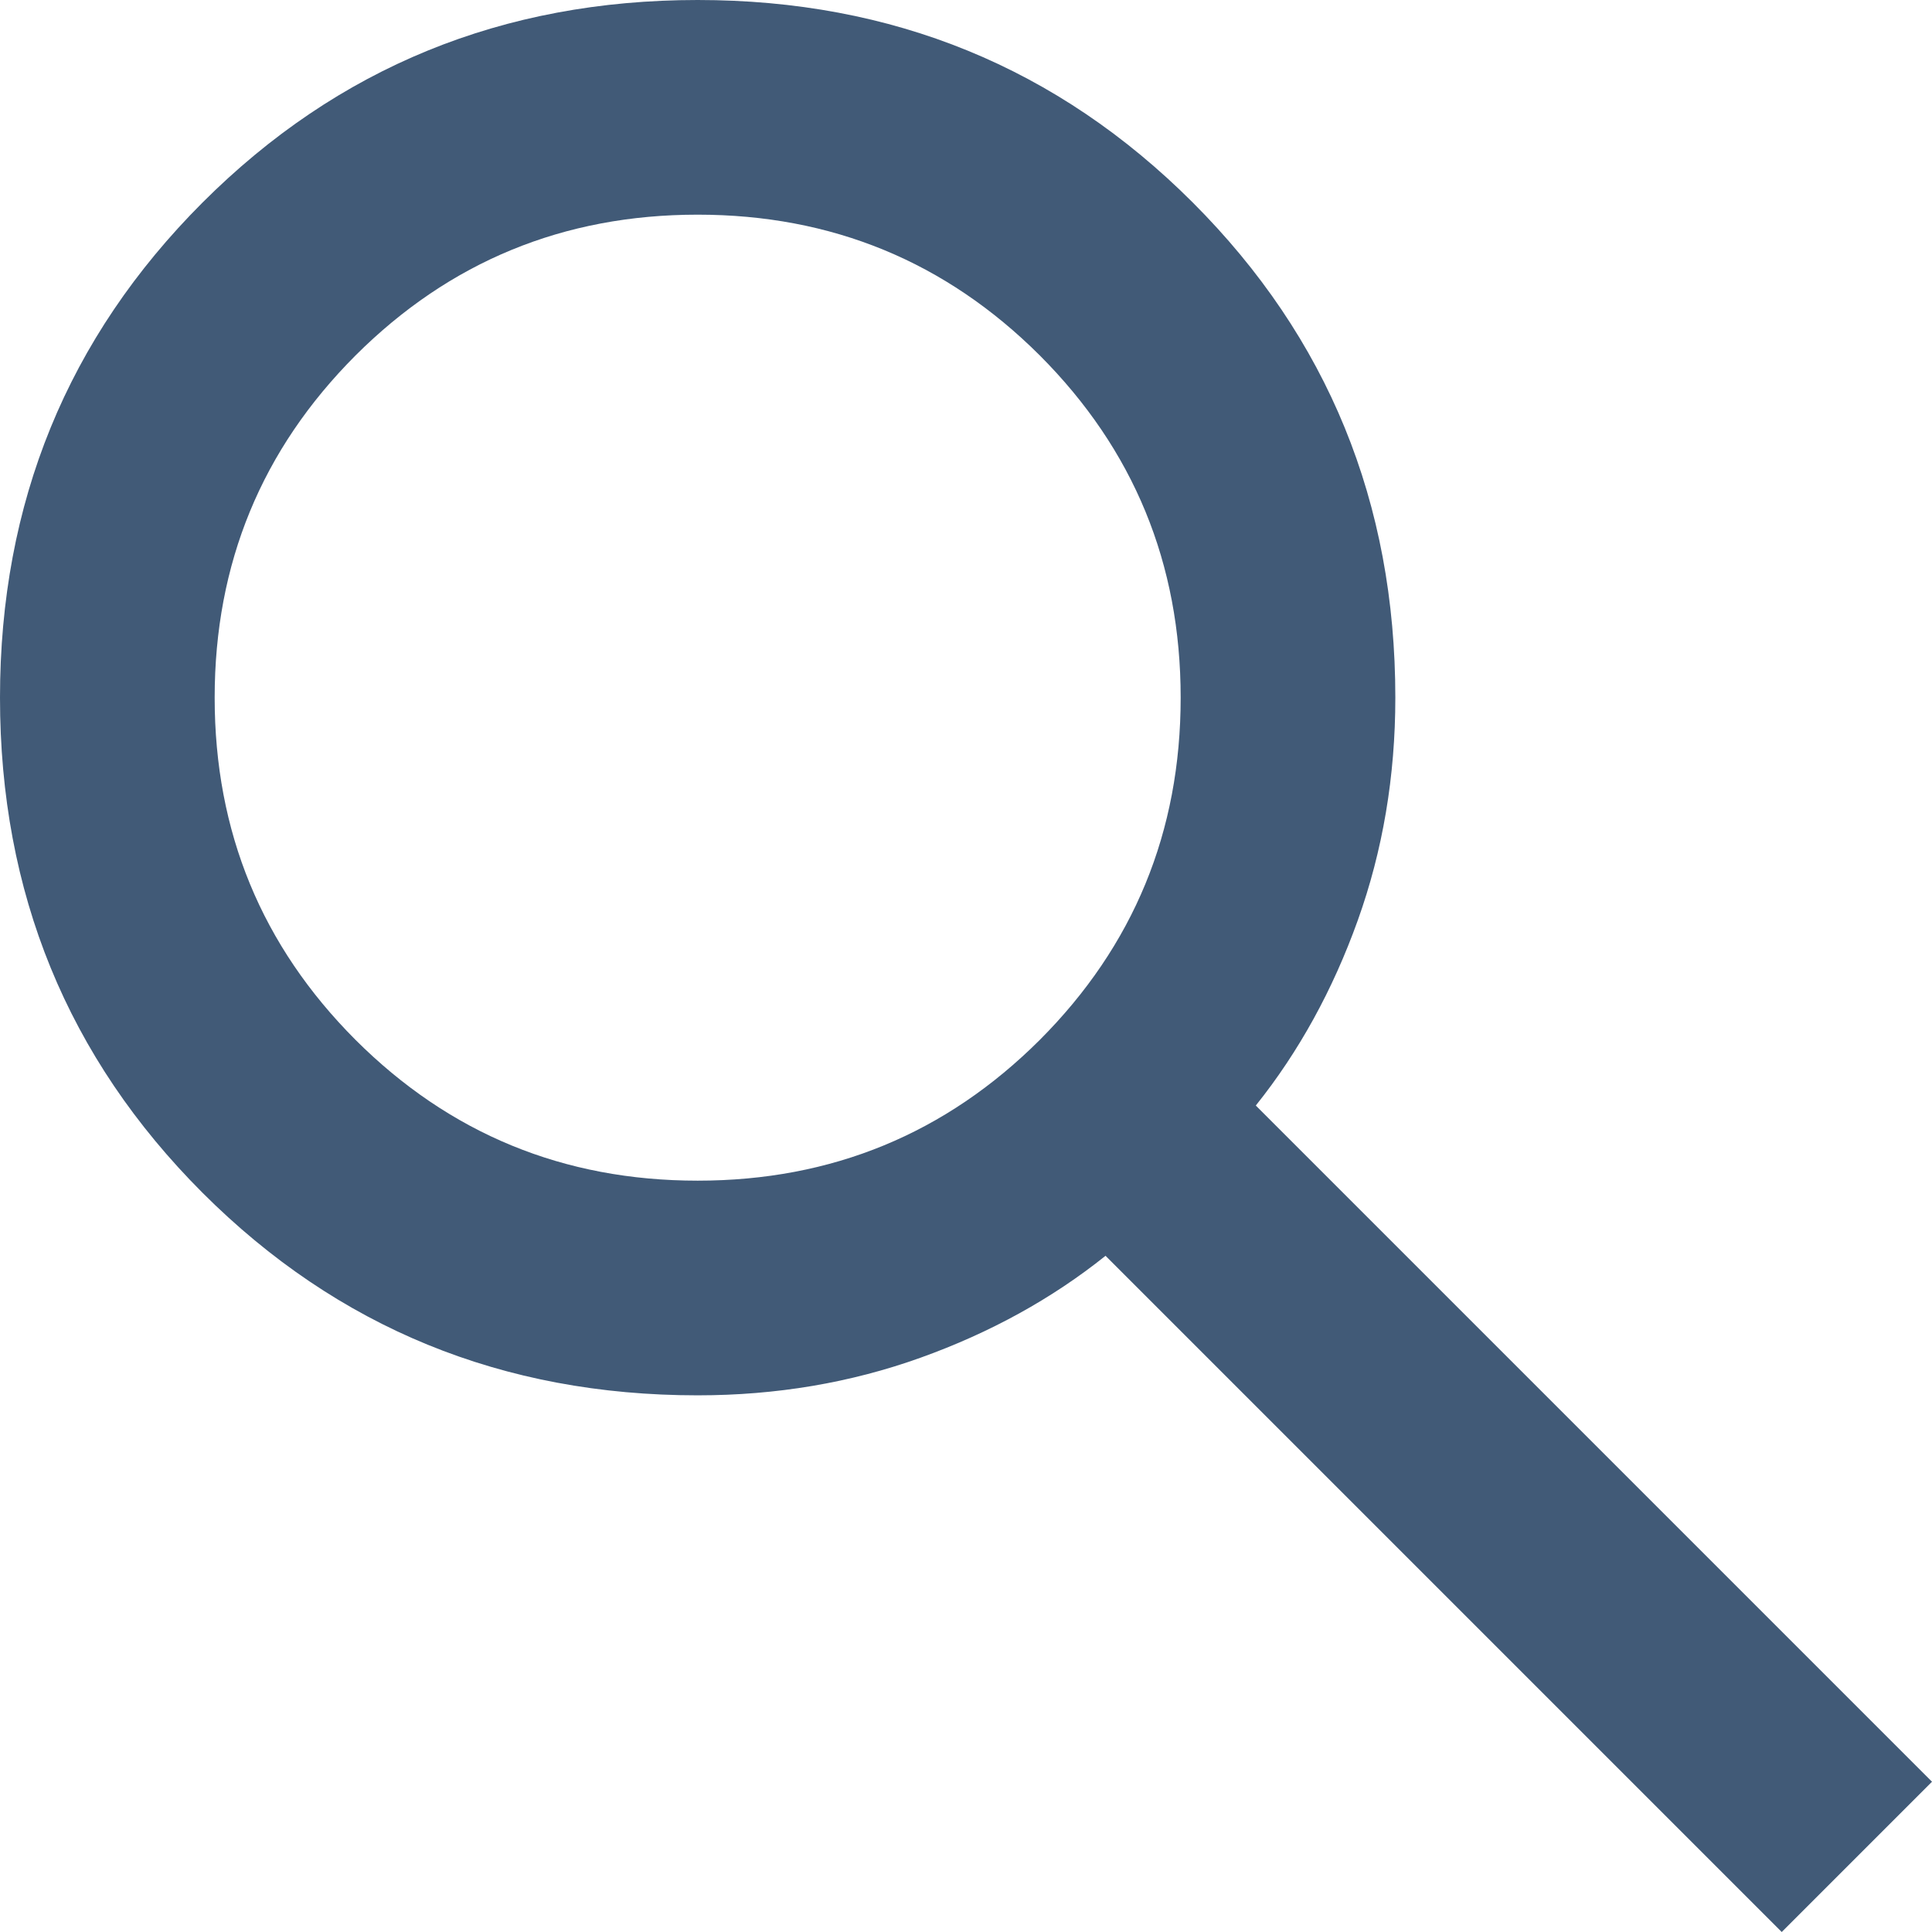
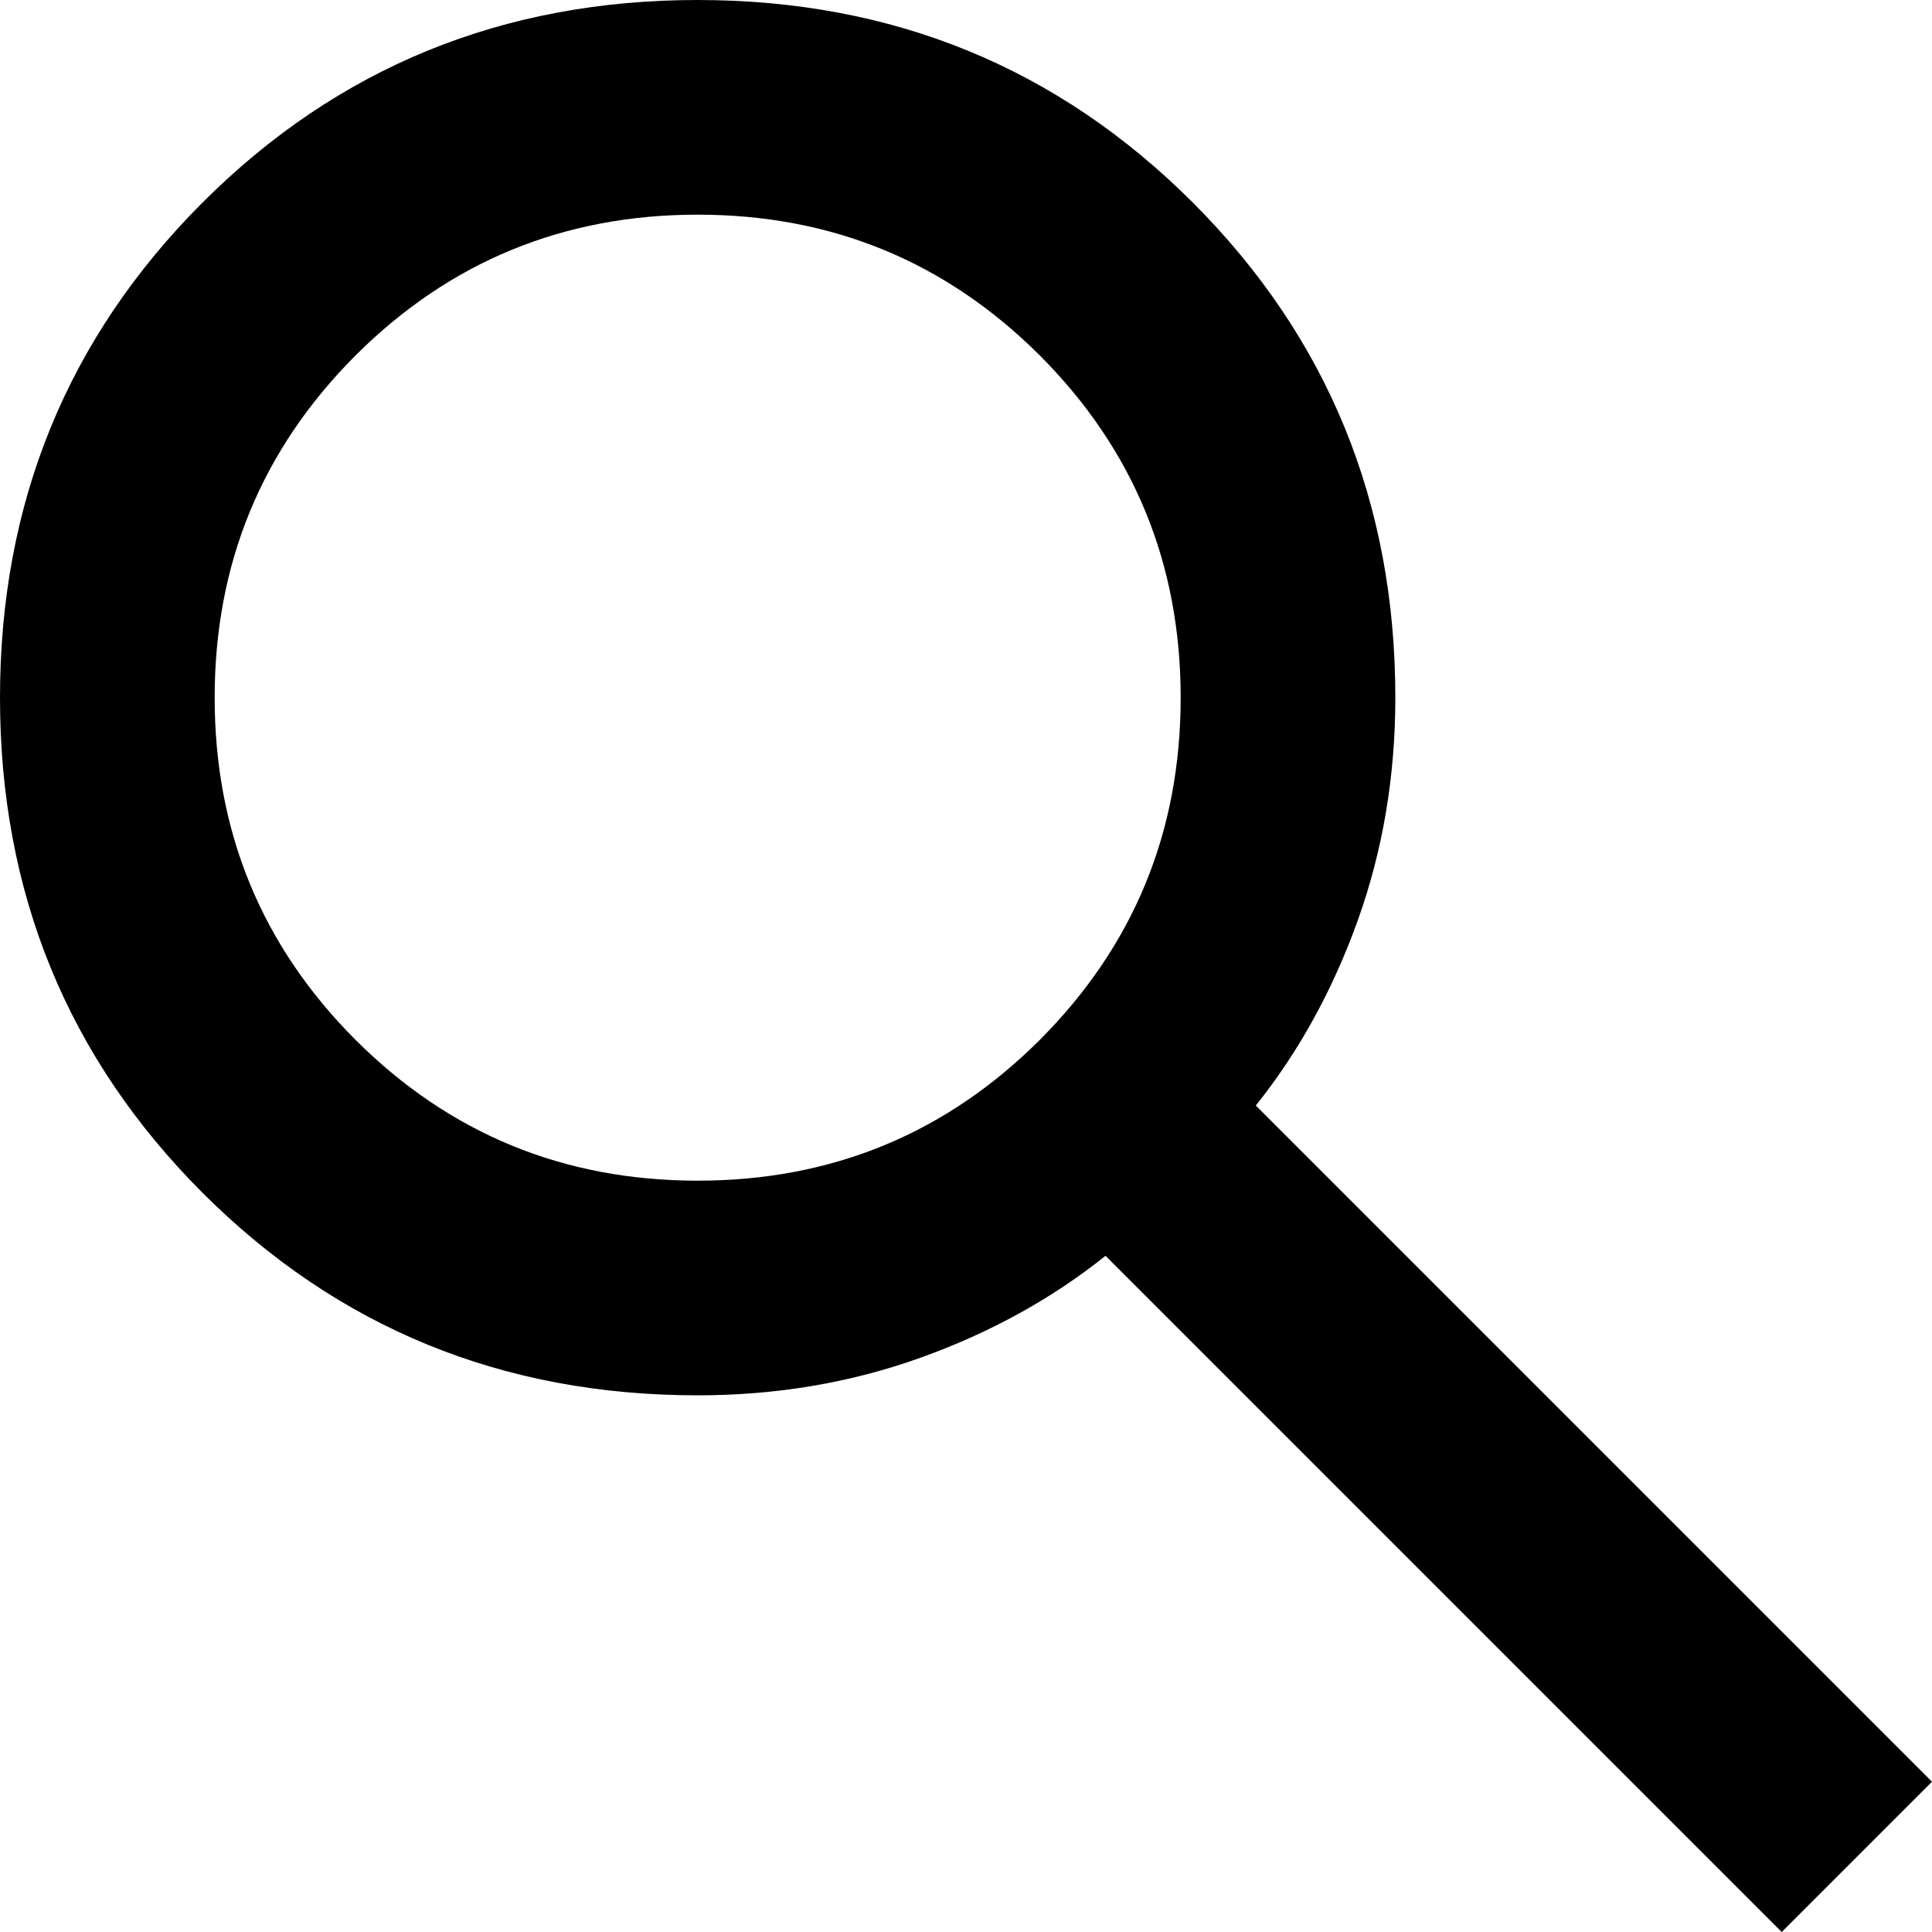
<svg xmlns="http://www.w3.org/2000/svg" width="18" height="18" viewBox="0 0 18 18" fill="none">
-   <path d="M16.6 18L10.3 11.7C9.8 12.1 9.225 12.417 8.575 12.65C7.925 12.883 7.233 13 6.5 13C4.683 13 3.146 12.371 1.887 11.113C0.629 9.854 0 8.317 0 6.5C0 4.683 0.629 3.146 1.887 1.887C3.146 0.629 4.683 0 6.5 0C8.317 0 9.854 0.629 11.113 1.887C12.371 3.146 13 4.683 13 6.5C13 7.233 12.883 7.925 12.65 8.575C12.417 9.225 12.1 9.8 11.7 10.3L18 16.6L16.6 18ZM6.5 11C7.75 11 8.812 10.562 9.688 9.688C10.562 8.812 11 7.75 11 6.5C11 5.25 10.562 4.188 9.688 3.312C8.812 2.438 7.75 2 6.5 2C5.25 2 4.188 2.438 3.312 3.312C2.438 4.188 2 5.25 2 6.5C2 7.75 2.438 8.812 3.312 9.688C4.188 10.562 5.25 11 6.5 11Z" fill="#415A77" />
+   <path d="M16.6 18L10.3 11.7C9.8 12.1 9.225 12.417 8.575 12.65C7.925 12.883 7.233 13 6.5 13C4.683 13 3.146 12.371 1.887 11.113C0.629 9.854 0 8.317 0 6.5C0 4.683 0.629 3.146 1.887 1.887C3.146 0.629 4.683 0 6.5 0C8.317 0 9.854 0.629 11.113 1.887C12.371 3.146 13 4.683 13 6.5C13 7.233 12.883 7.925 12.65 8.575C12.417 9.225 12.1 9.8 11.7 10.3L18 16.6L16.6 18ZM6.5 11C7.75 11 8.812 10.562 9.688 9.688C10.562 8.812 11 7.75 11 6.5C11 5.25 10.562 4.188 9.688 3.312C8.812 2.438 7.75 2 6.5 2C5.25 2 4.188 2.438 3.312 3.312C2.438 4.188 2 5.25 2 6.5C2 7.75 2.438 8.812 3.312 9.688C4.188 10.562 5.25 11 6.5 11Z" fill="currentColor" />
</svg>
